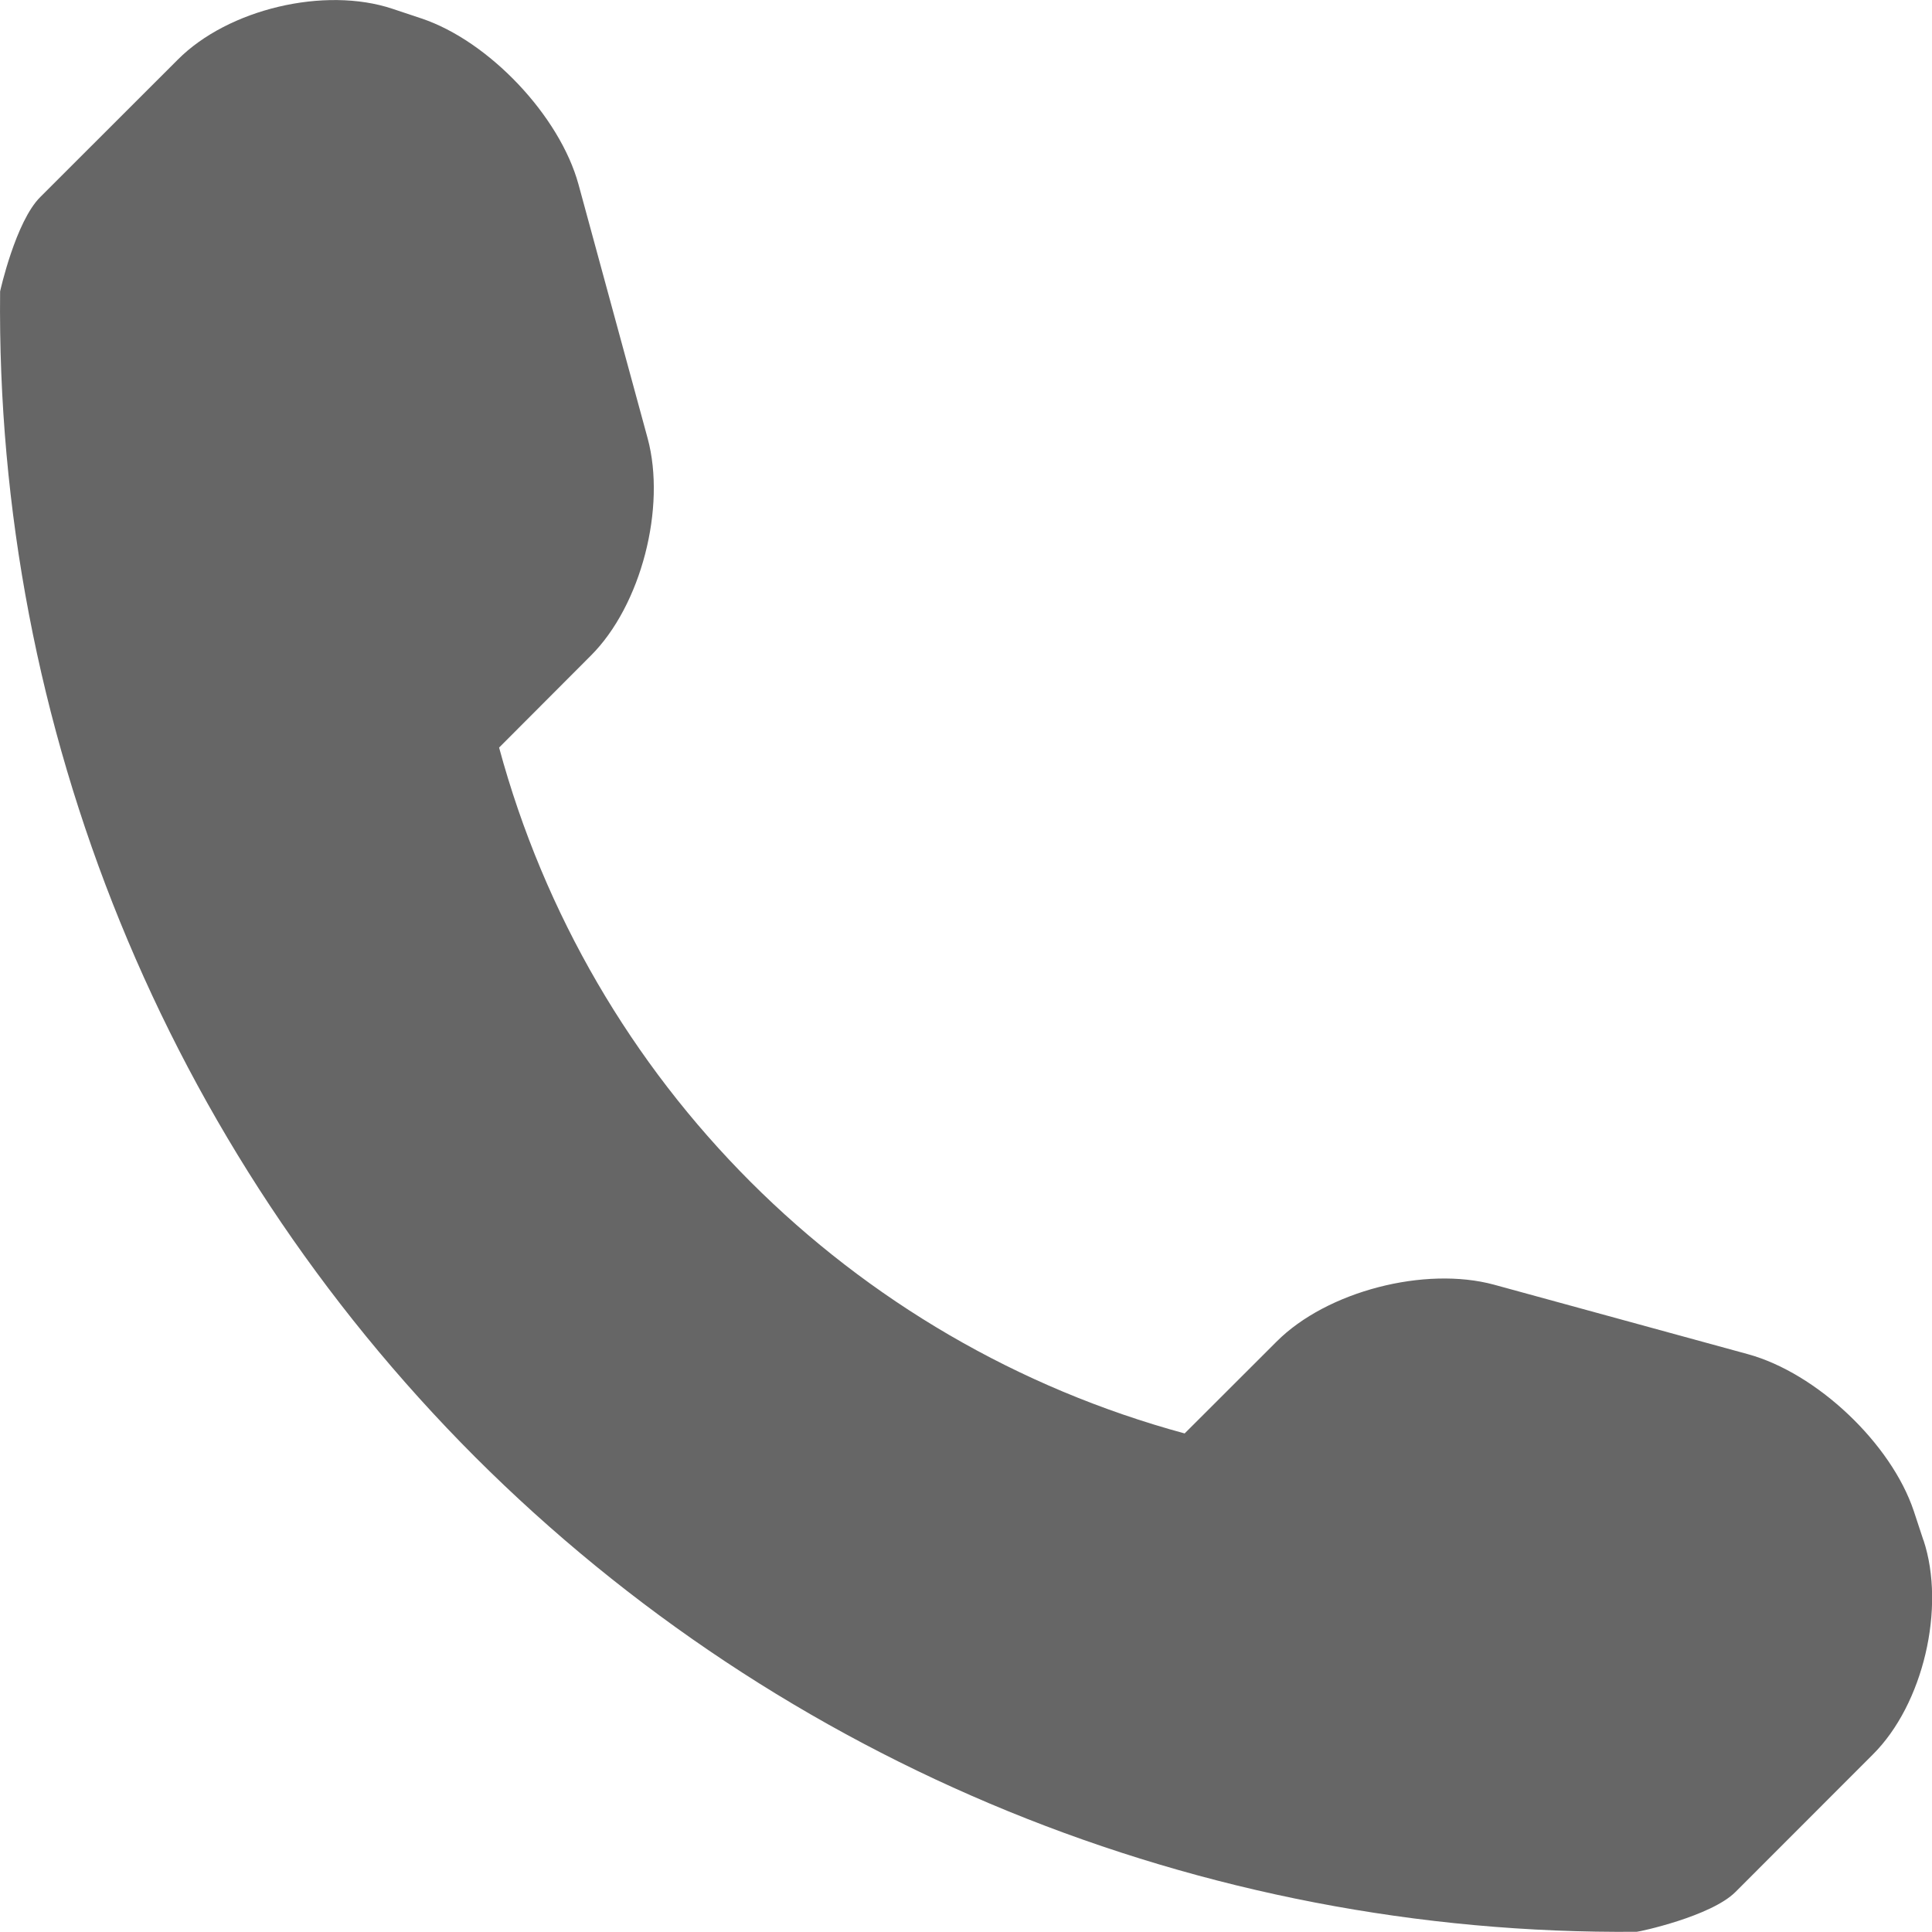
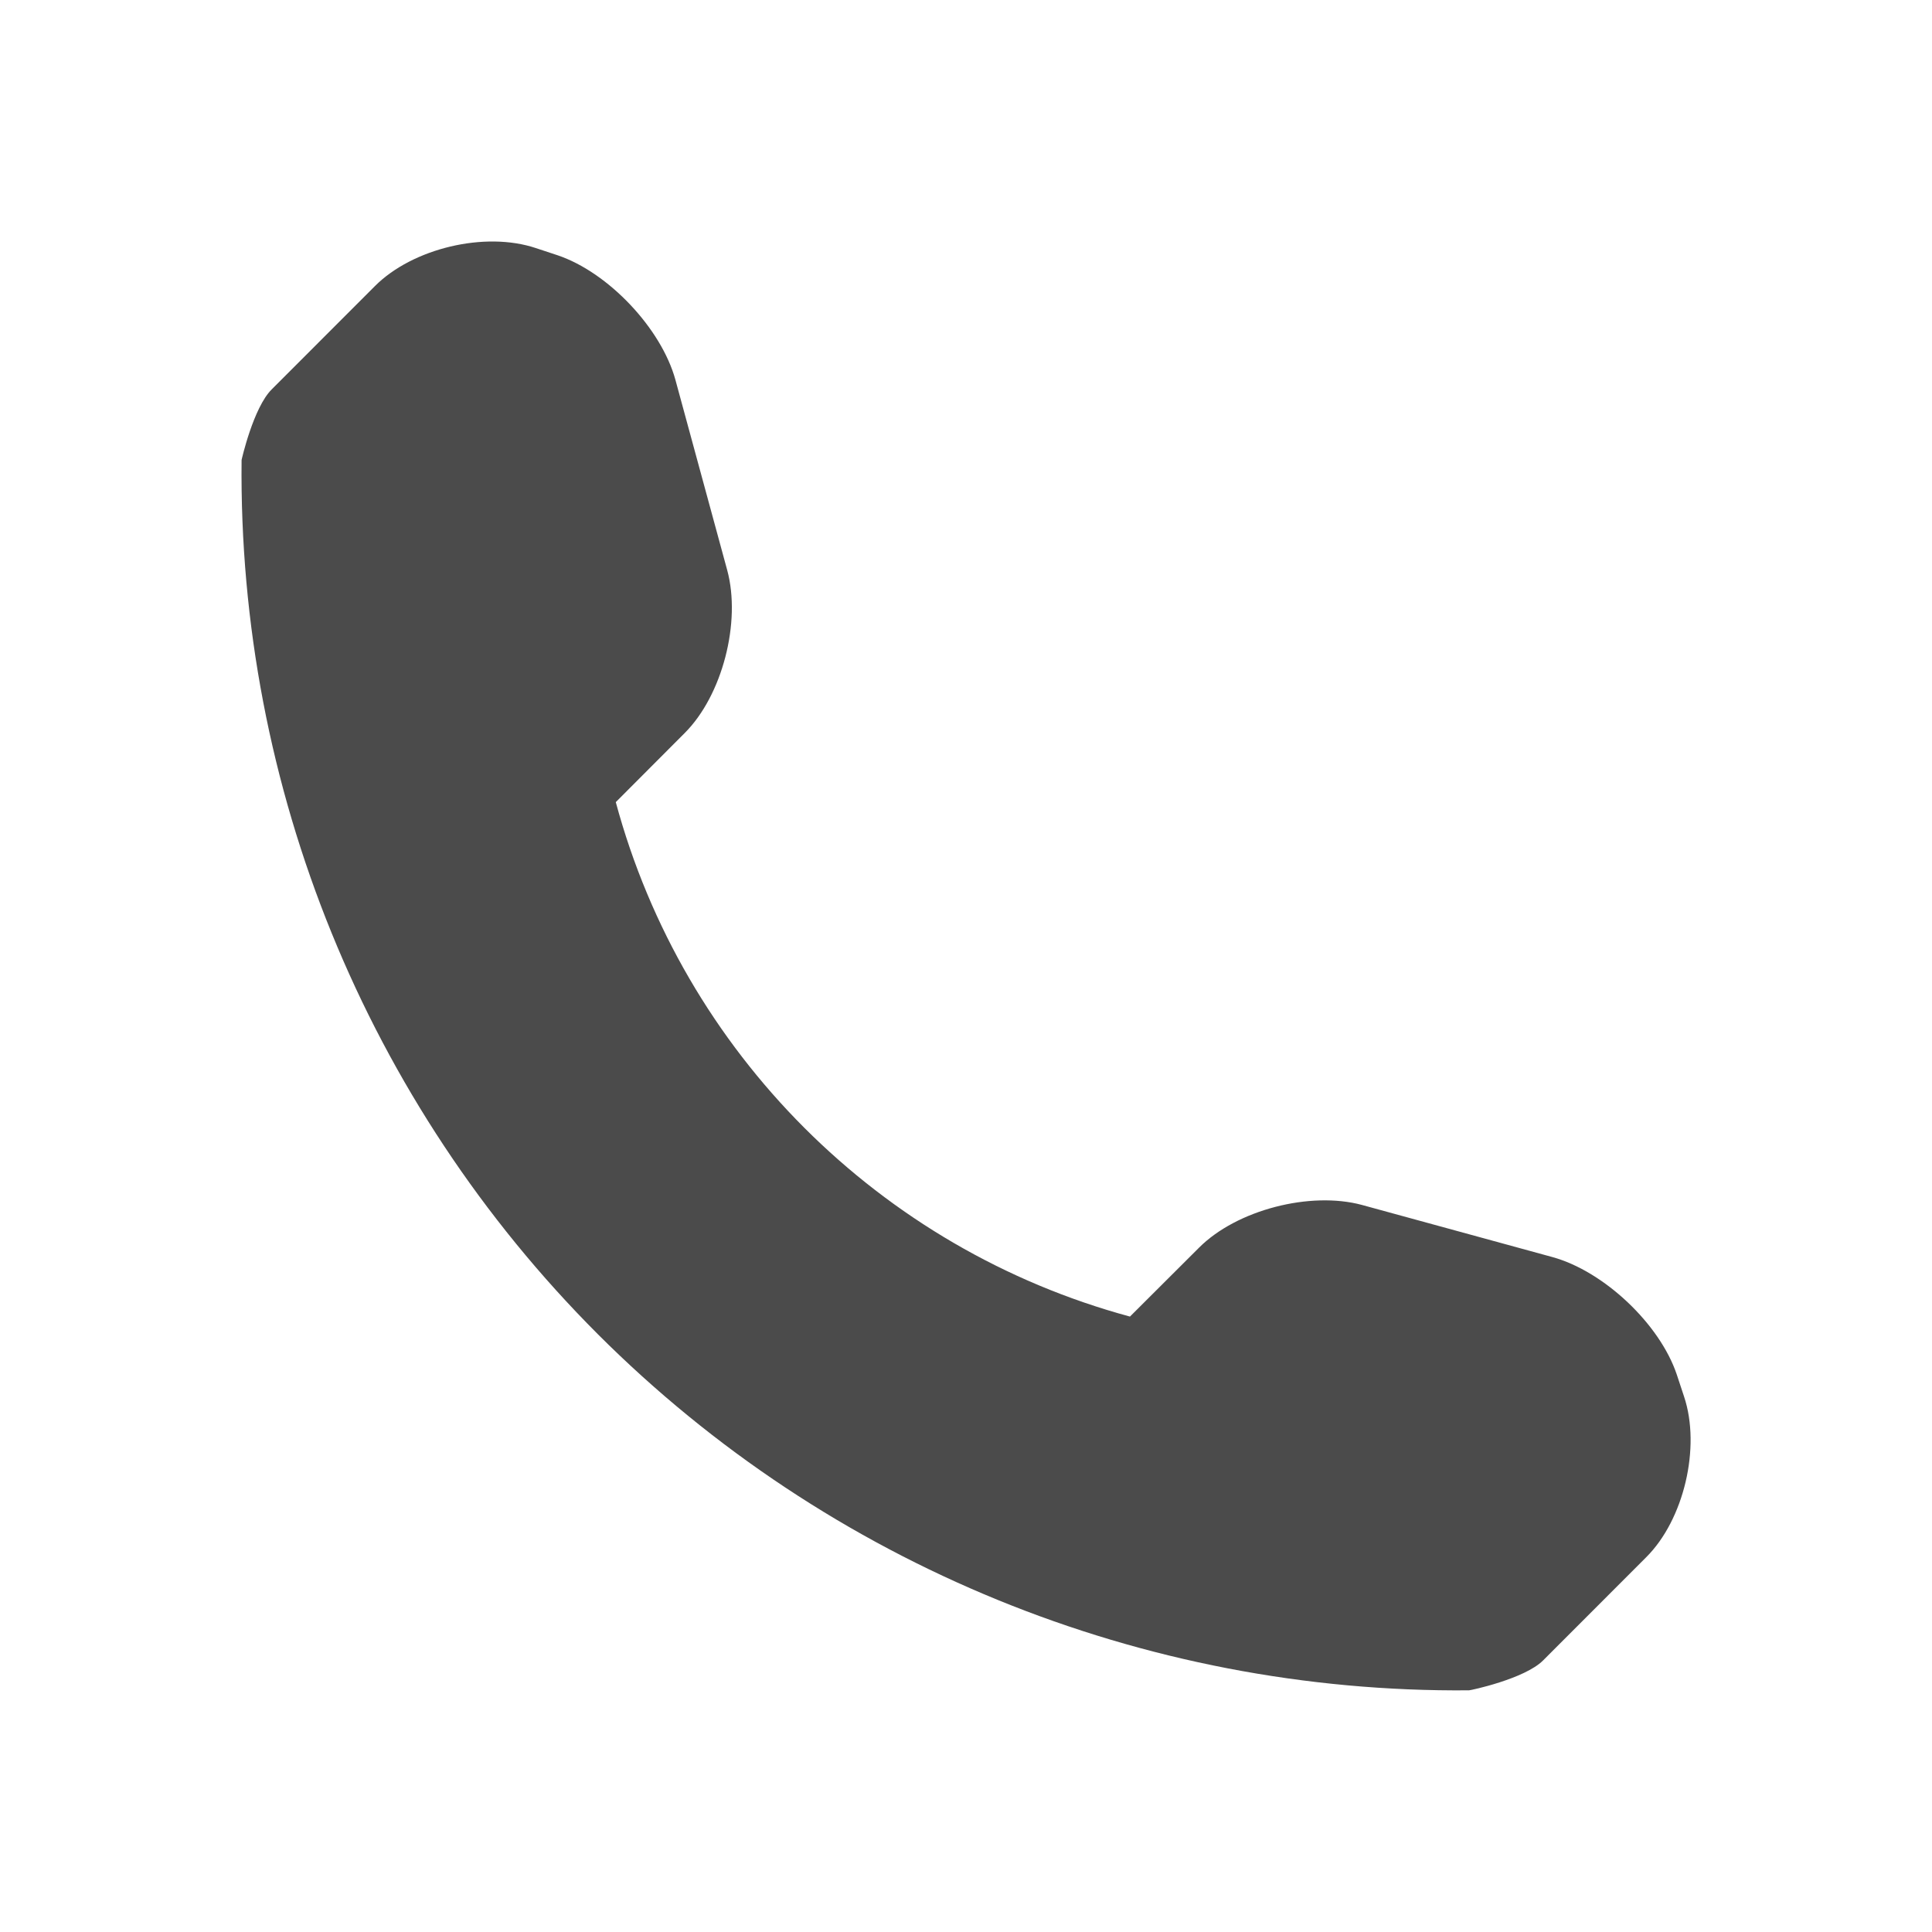
- <svg xmlns="http://www.w3.org/2000/svg" width="18" height="18" viewBox="0 0 18 18">
-   <g>
-     <g>
-       <path fill="#666" d="M17.92 14.35l-.09-.273c-.211-.63-.905-1.286-1.547-1.461l-2.364-.647c-.642-.174-1.556.06-2.025.53l-.857.856a9.08 9.08 0 0 1-6.387-6.39l.854-.856c.47-.468.704-1.382.53-2.025L5.39 1.719C5.215 1.079 4.556.383 3.927.172l-.27-.09c-.632-.211-1.531.002-2 .473L.376 1.835c-.23.227-.375.878-.375.88a15.138 15.138 0 0 0 4.426 10.86 15.119 15.119 0 0 0 10.822 4.423c.022 0 .692-.143.92-.371l1.28-1.281c.47-.467.68-1.368.472-1.996" />
-     </g>
+ <svg xmlns="http://www.w3.org/2000/svg" width="22px" height="22px" viewBox="0 0 22 22" version="1.1">
+   <g id="musica-searcher-(1)">
+     <path d="M0 0L22 0L22 22L0 22L0 0Z" id="Rectangle-5" fill="none" stroke="none" />
+     <path d="M16.427 13.154L16.344 12.903C16.151 12.327 15.514 11.725 14.926 11.564L12.759 10.971C12.17 10.812 11.333 11.027 10.903 11.458L10.117 12.242C7.268 11.471 5.031 9.235 4.262 6.384L5.045 5.599C5.476 5.17 5.691 4.333 5.531 3.743L4.941 1.575C4.78 0.989 4.176 0.351 3.6 0.157L3.352 0.075C2.773 -0.119 1.949 0.077 1.519 0.508L0.345 1.683C0.135 1.89 0.001 2.486 0.001 2.488C-0.039 6.216 1.423 9.806 4.058 12.443C6.686 15.07 10.262 16.531 13.978 16.498C13.998 16.498 14.612 16.367 14.821 16.158L15.995 14.983C16.426 14.555 16.619 13.729 16.427 13.154" transform="translate(2.75 2.75)" id="Fill-1" fill="#4B4B4B" stroke="none" />
  </g>
</svg>
